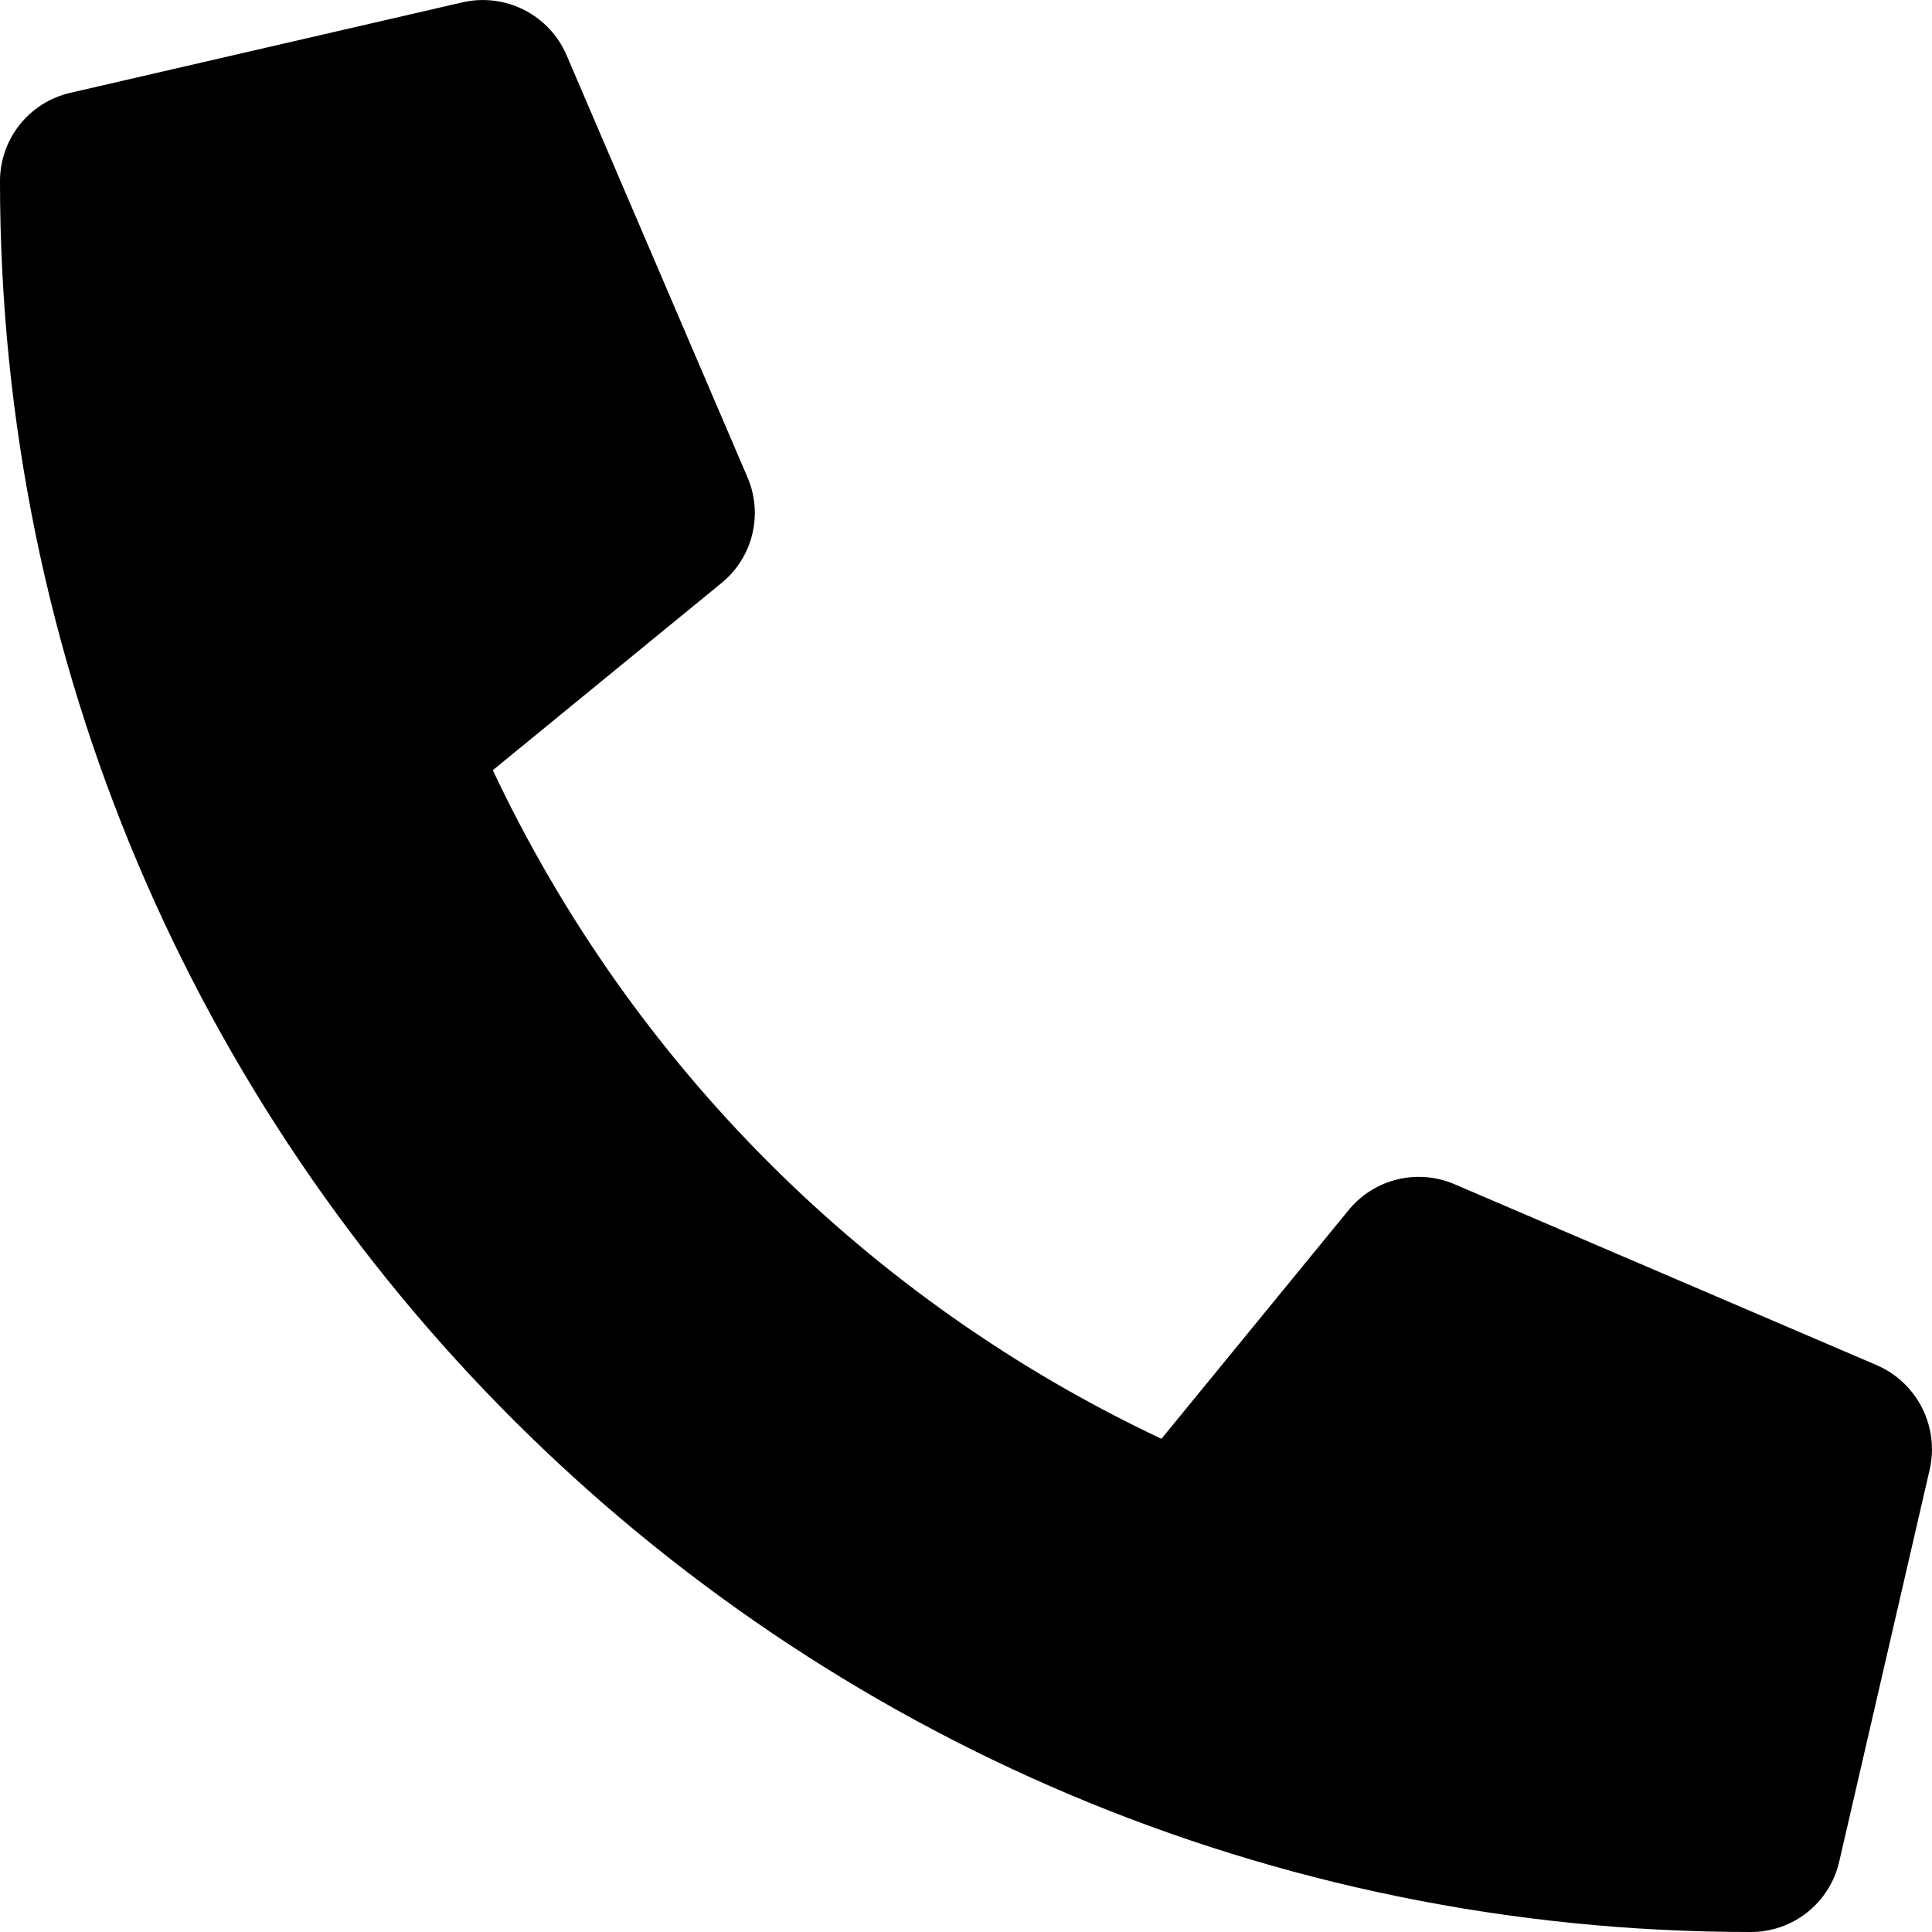
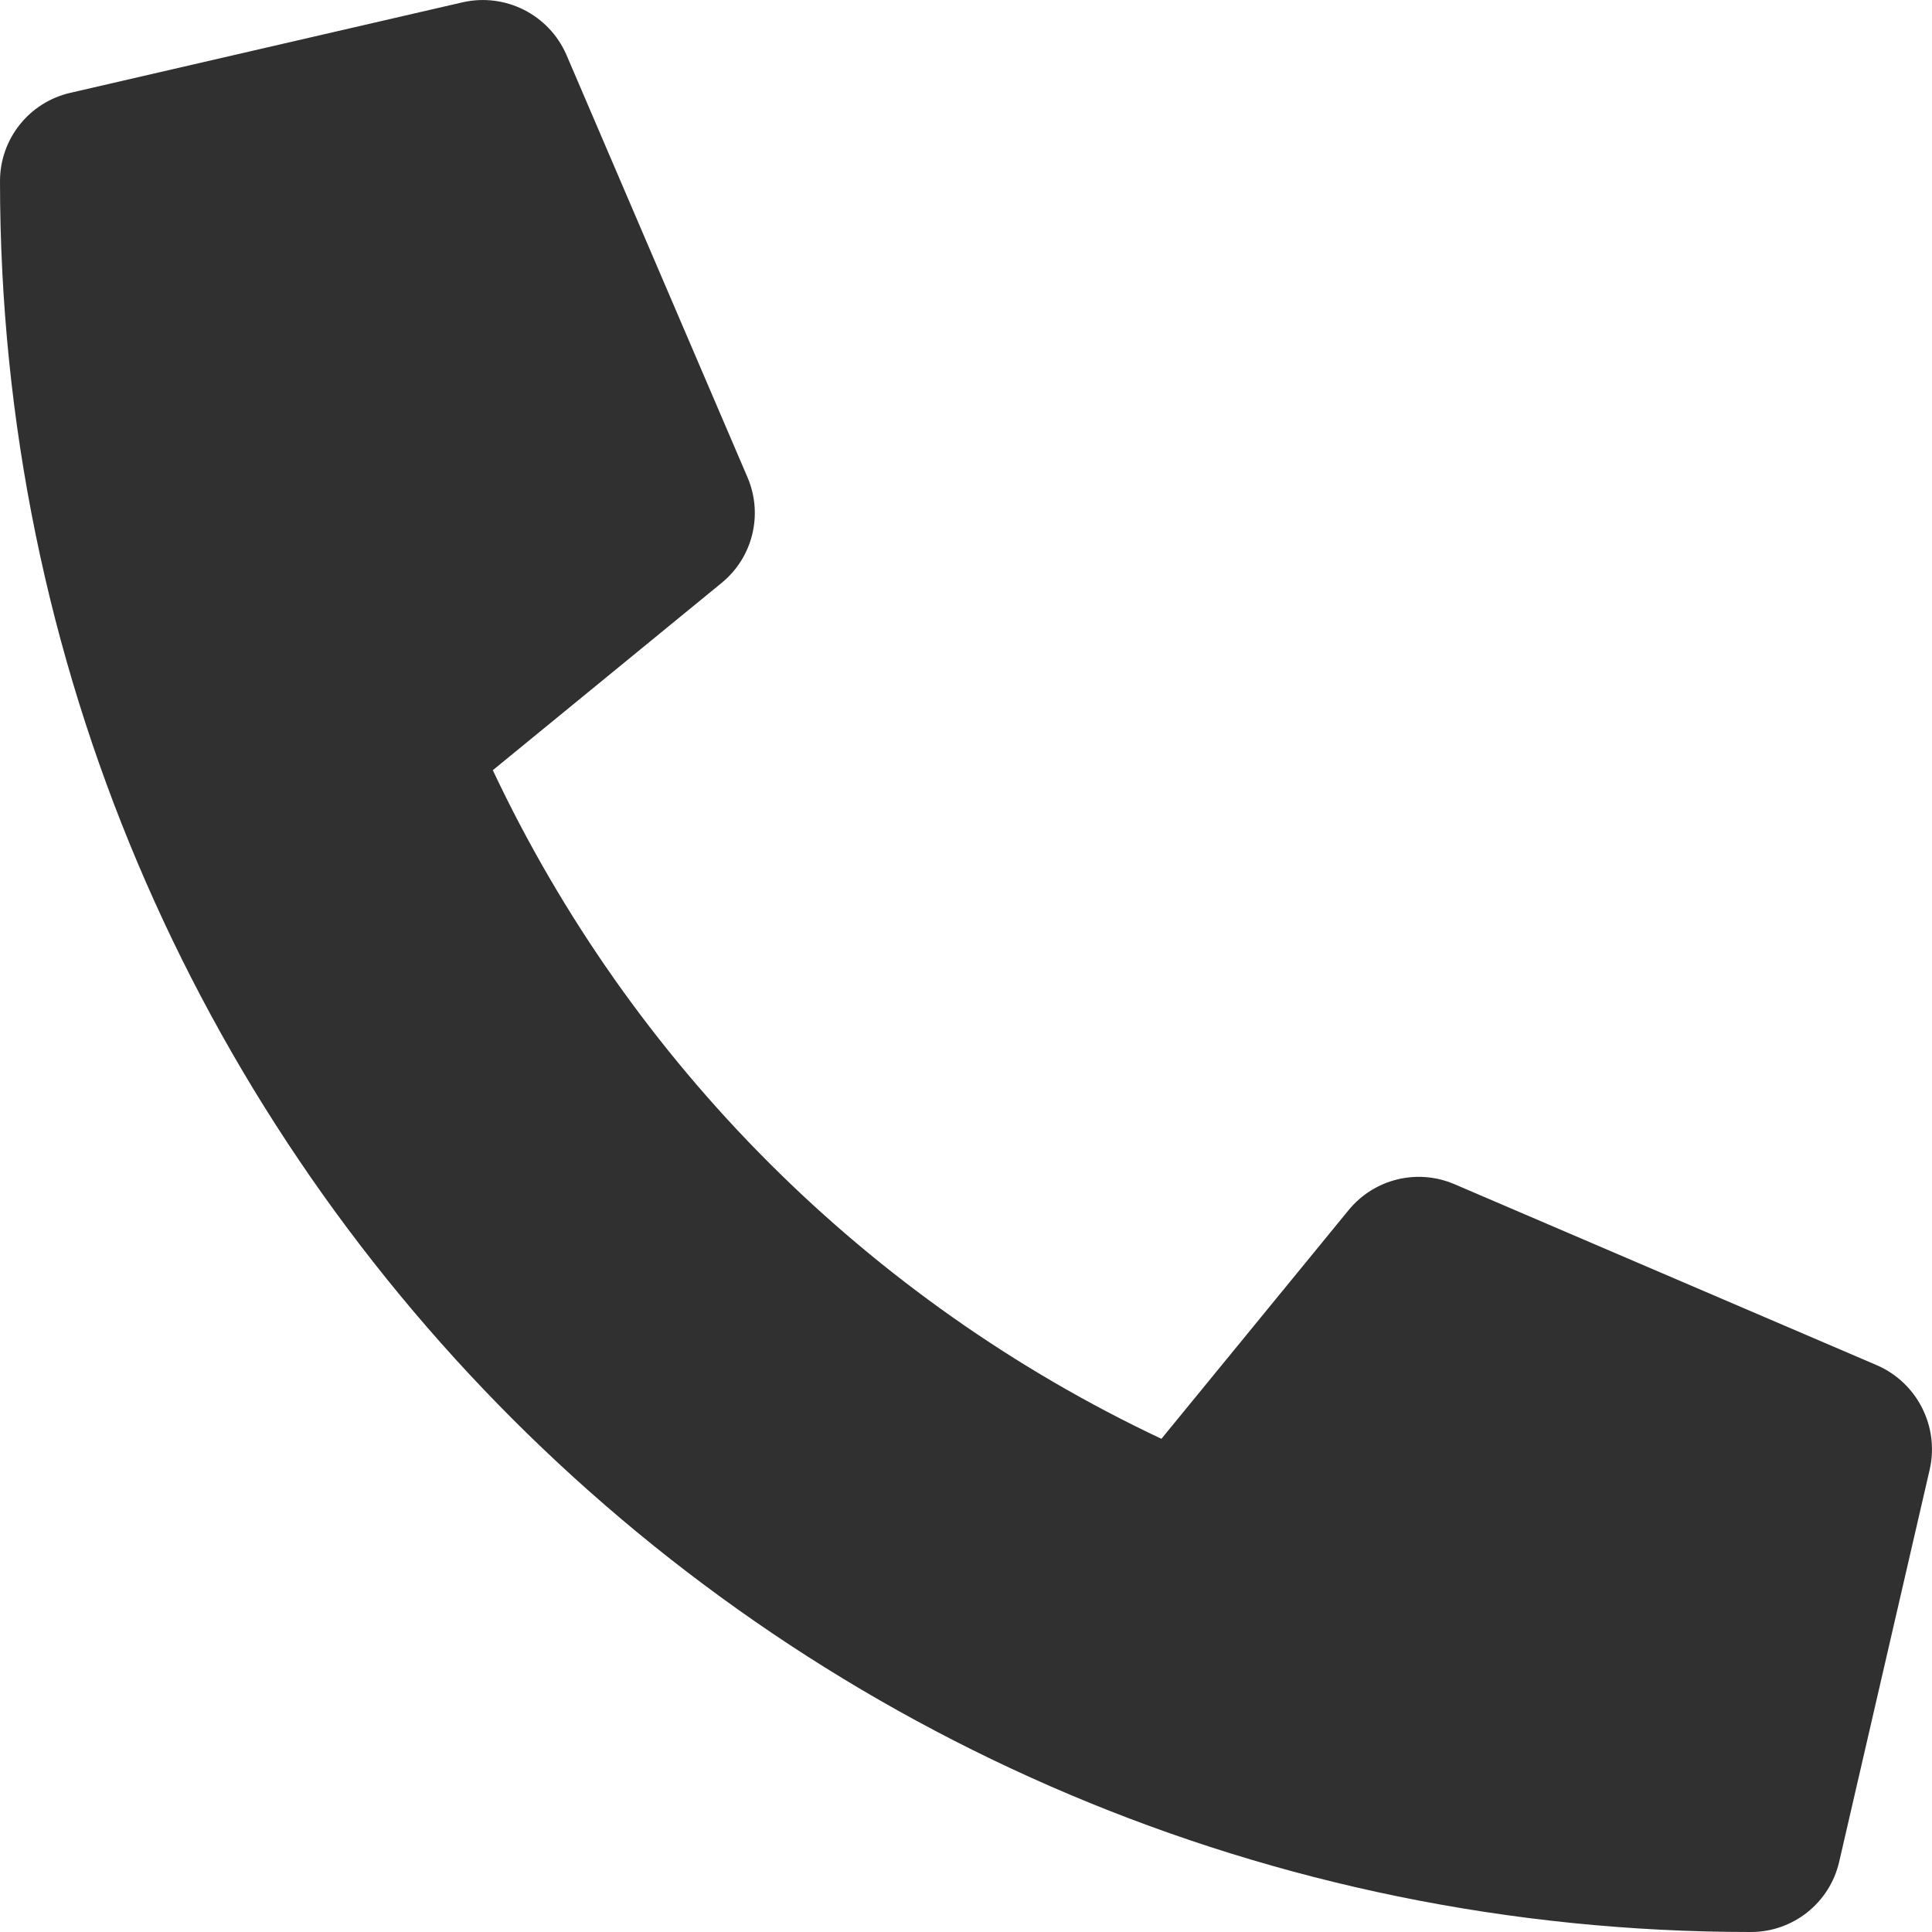
<svg xmlns="http://www.w3.org/2000/svg" aria-hidden="true" focusable="false" data-prefix="fas" data-icon="phone-alt" class="svg-inline--fa fa-phone-alt fa-w-16" role="img" viewBox="0 0 512 512">
-   <path fill="black" d="M497.39 361.8l-112-48a24 24 0 0 0-28 6.9l-49.6 60.6A370.66 370.66 0 0 1 130.6 204.11l60.6-49.6a23.94 23.94 0 0 0 6.9-28l-48-112A24.16 24.16 0 0 0 122.6.61l-104 24A24 24 0 0 0 0 48c0 256.5 207.9 464 464 464a24 24 0 0 0 23.4-18.6l24-104a24.29 24.29 0 0 0-14.01-27.6z" />
+   <path fill="#303030" d="M497.39 361.8l-112-48a24 24 0 0 0-28 6.9l-49.6 60.6A370.66 370.66 0 0 1 130.6 204.11l60.6-49.6a23.94 23.94 0 0 0 6.9-28l-48-112A24.16 24.16 0 0 0 122.6.61l-104 24A24 24 0 0 0 0 48c0 256.5 207.9 464 464 464a24 24 0 0 0 23.4-18.6l24-104a24.29 24.29 0 0 0-14.01-27.6z" />
</svg>
